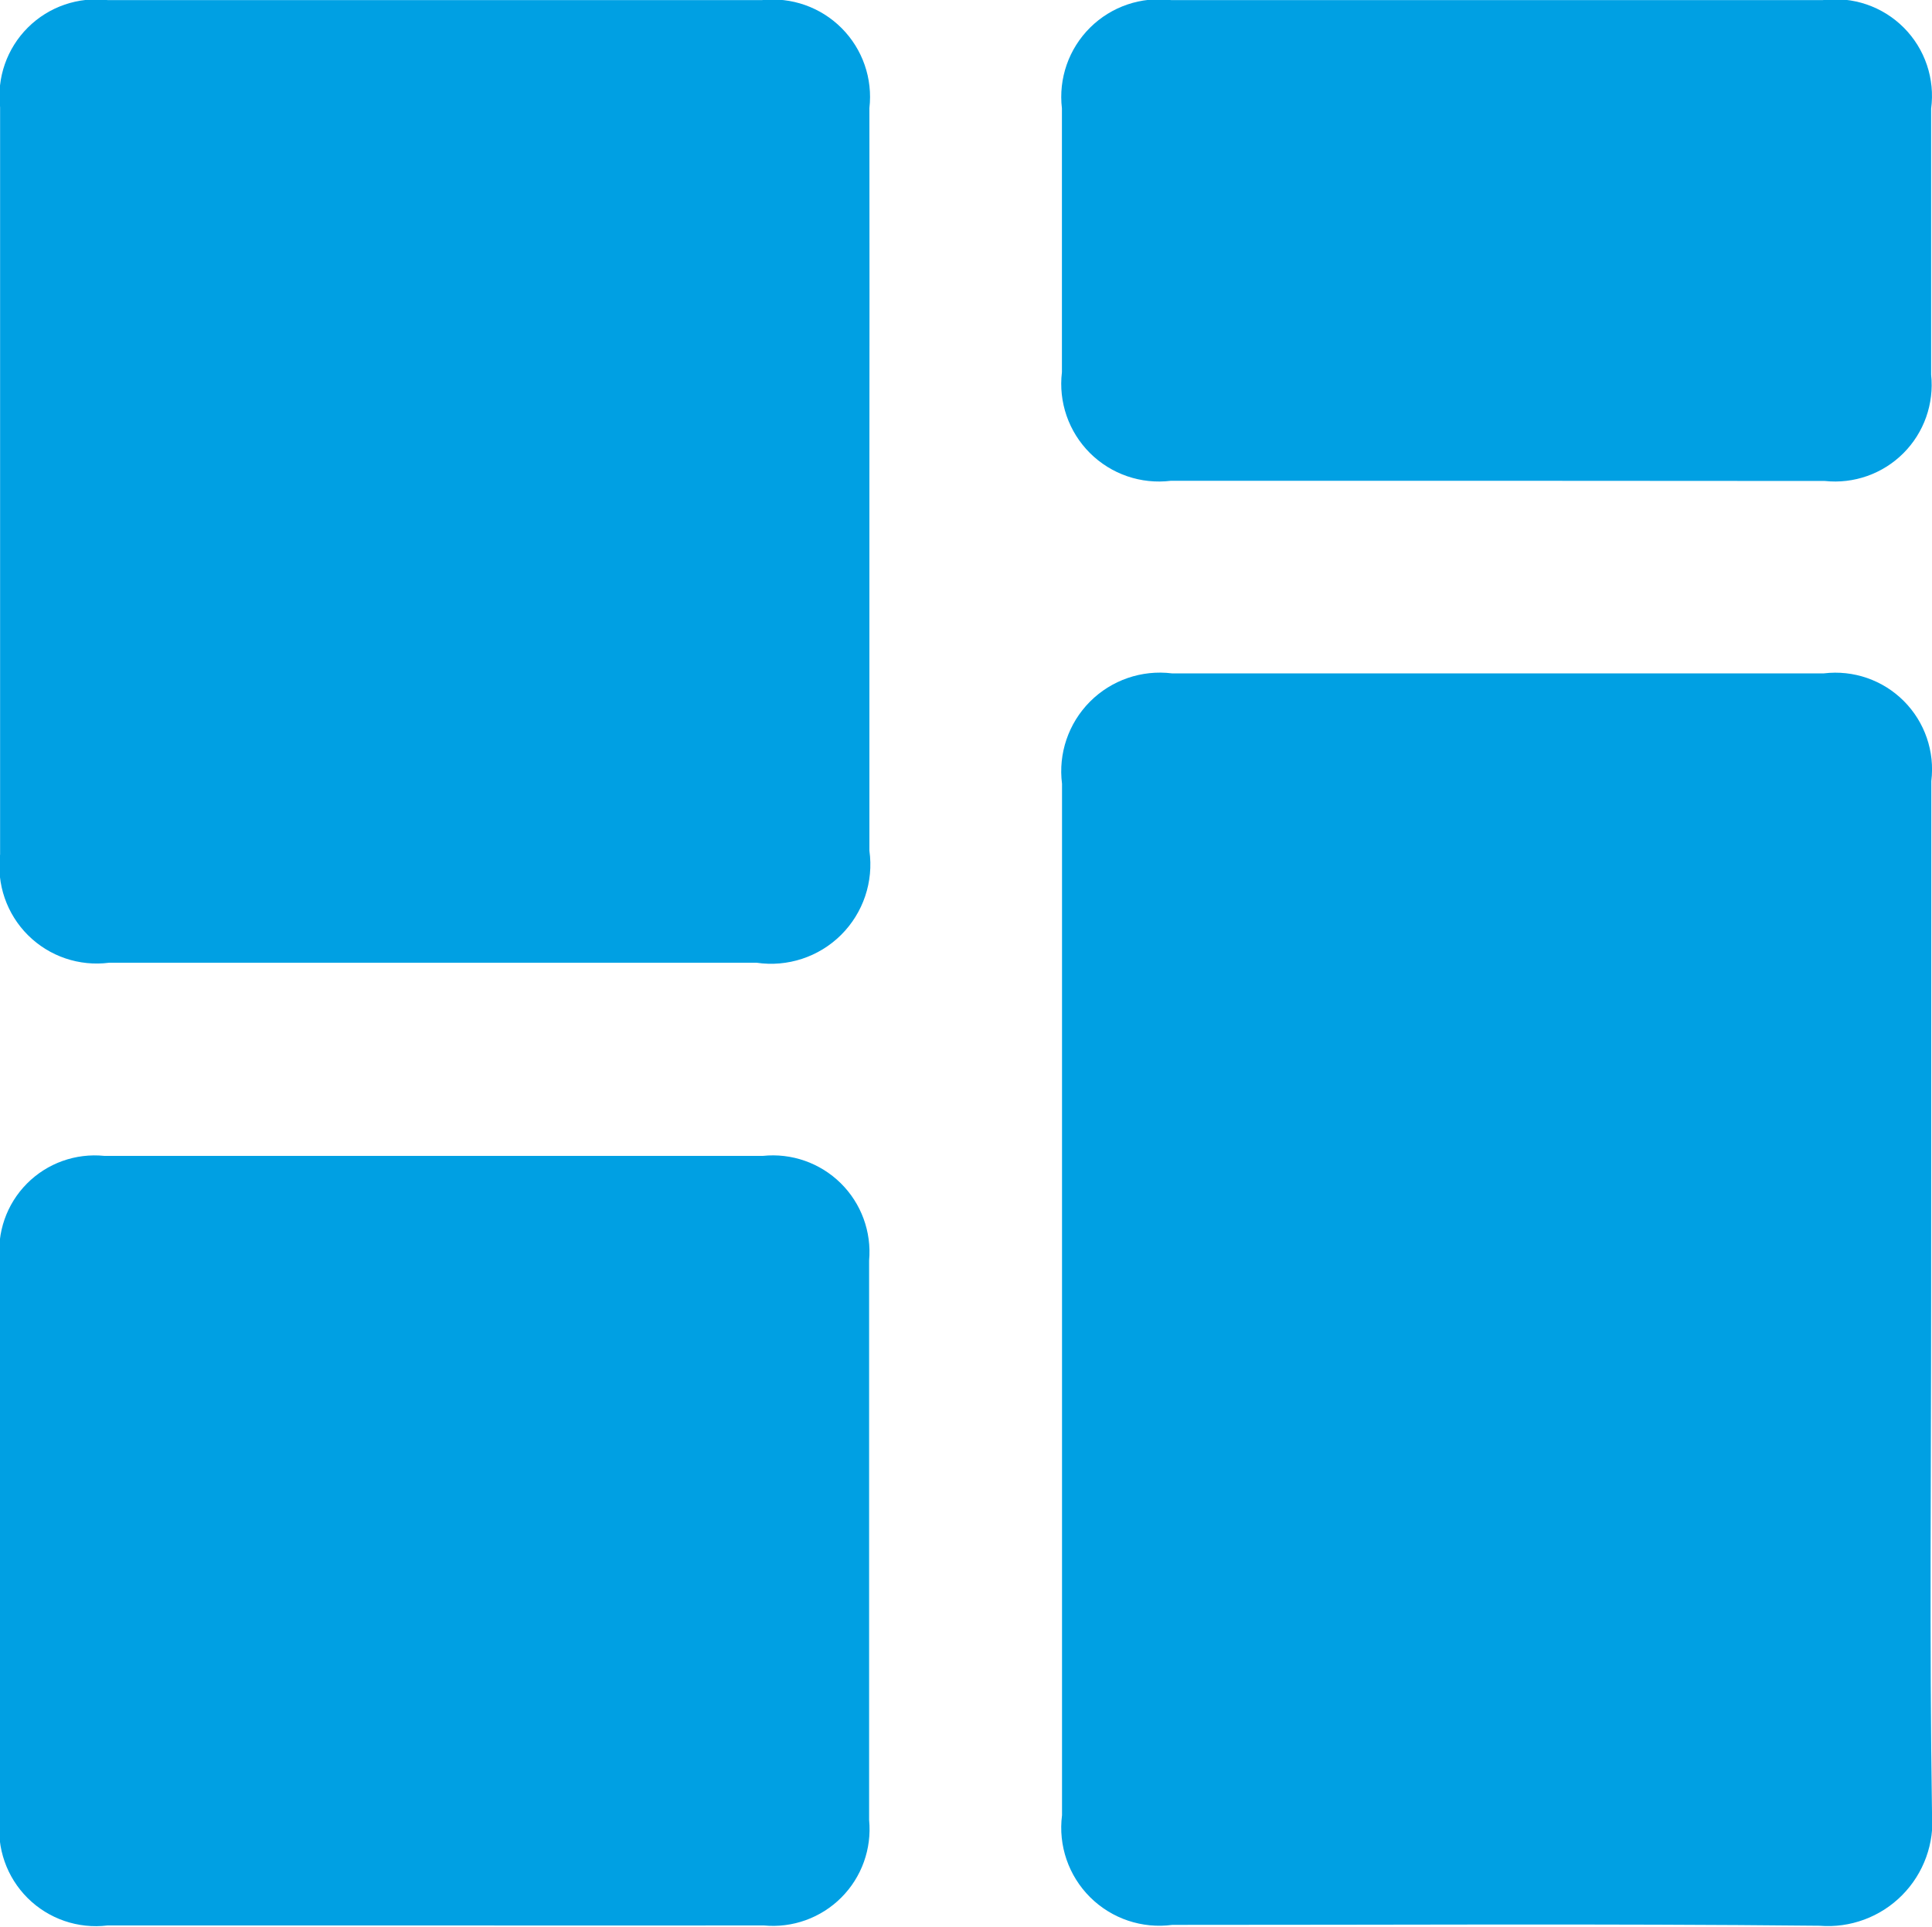
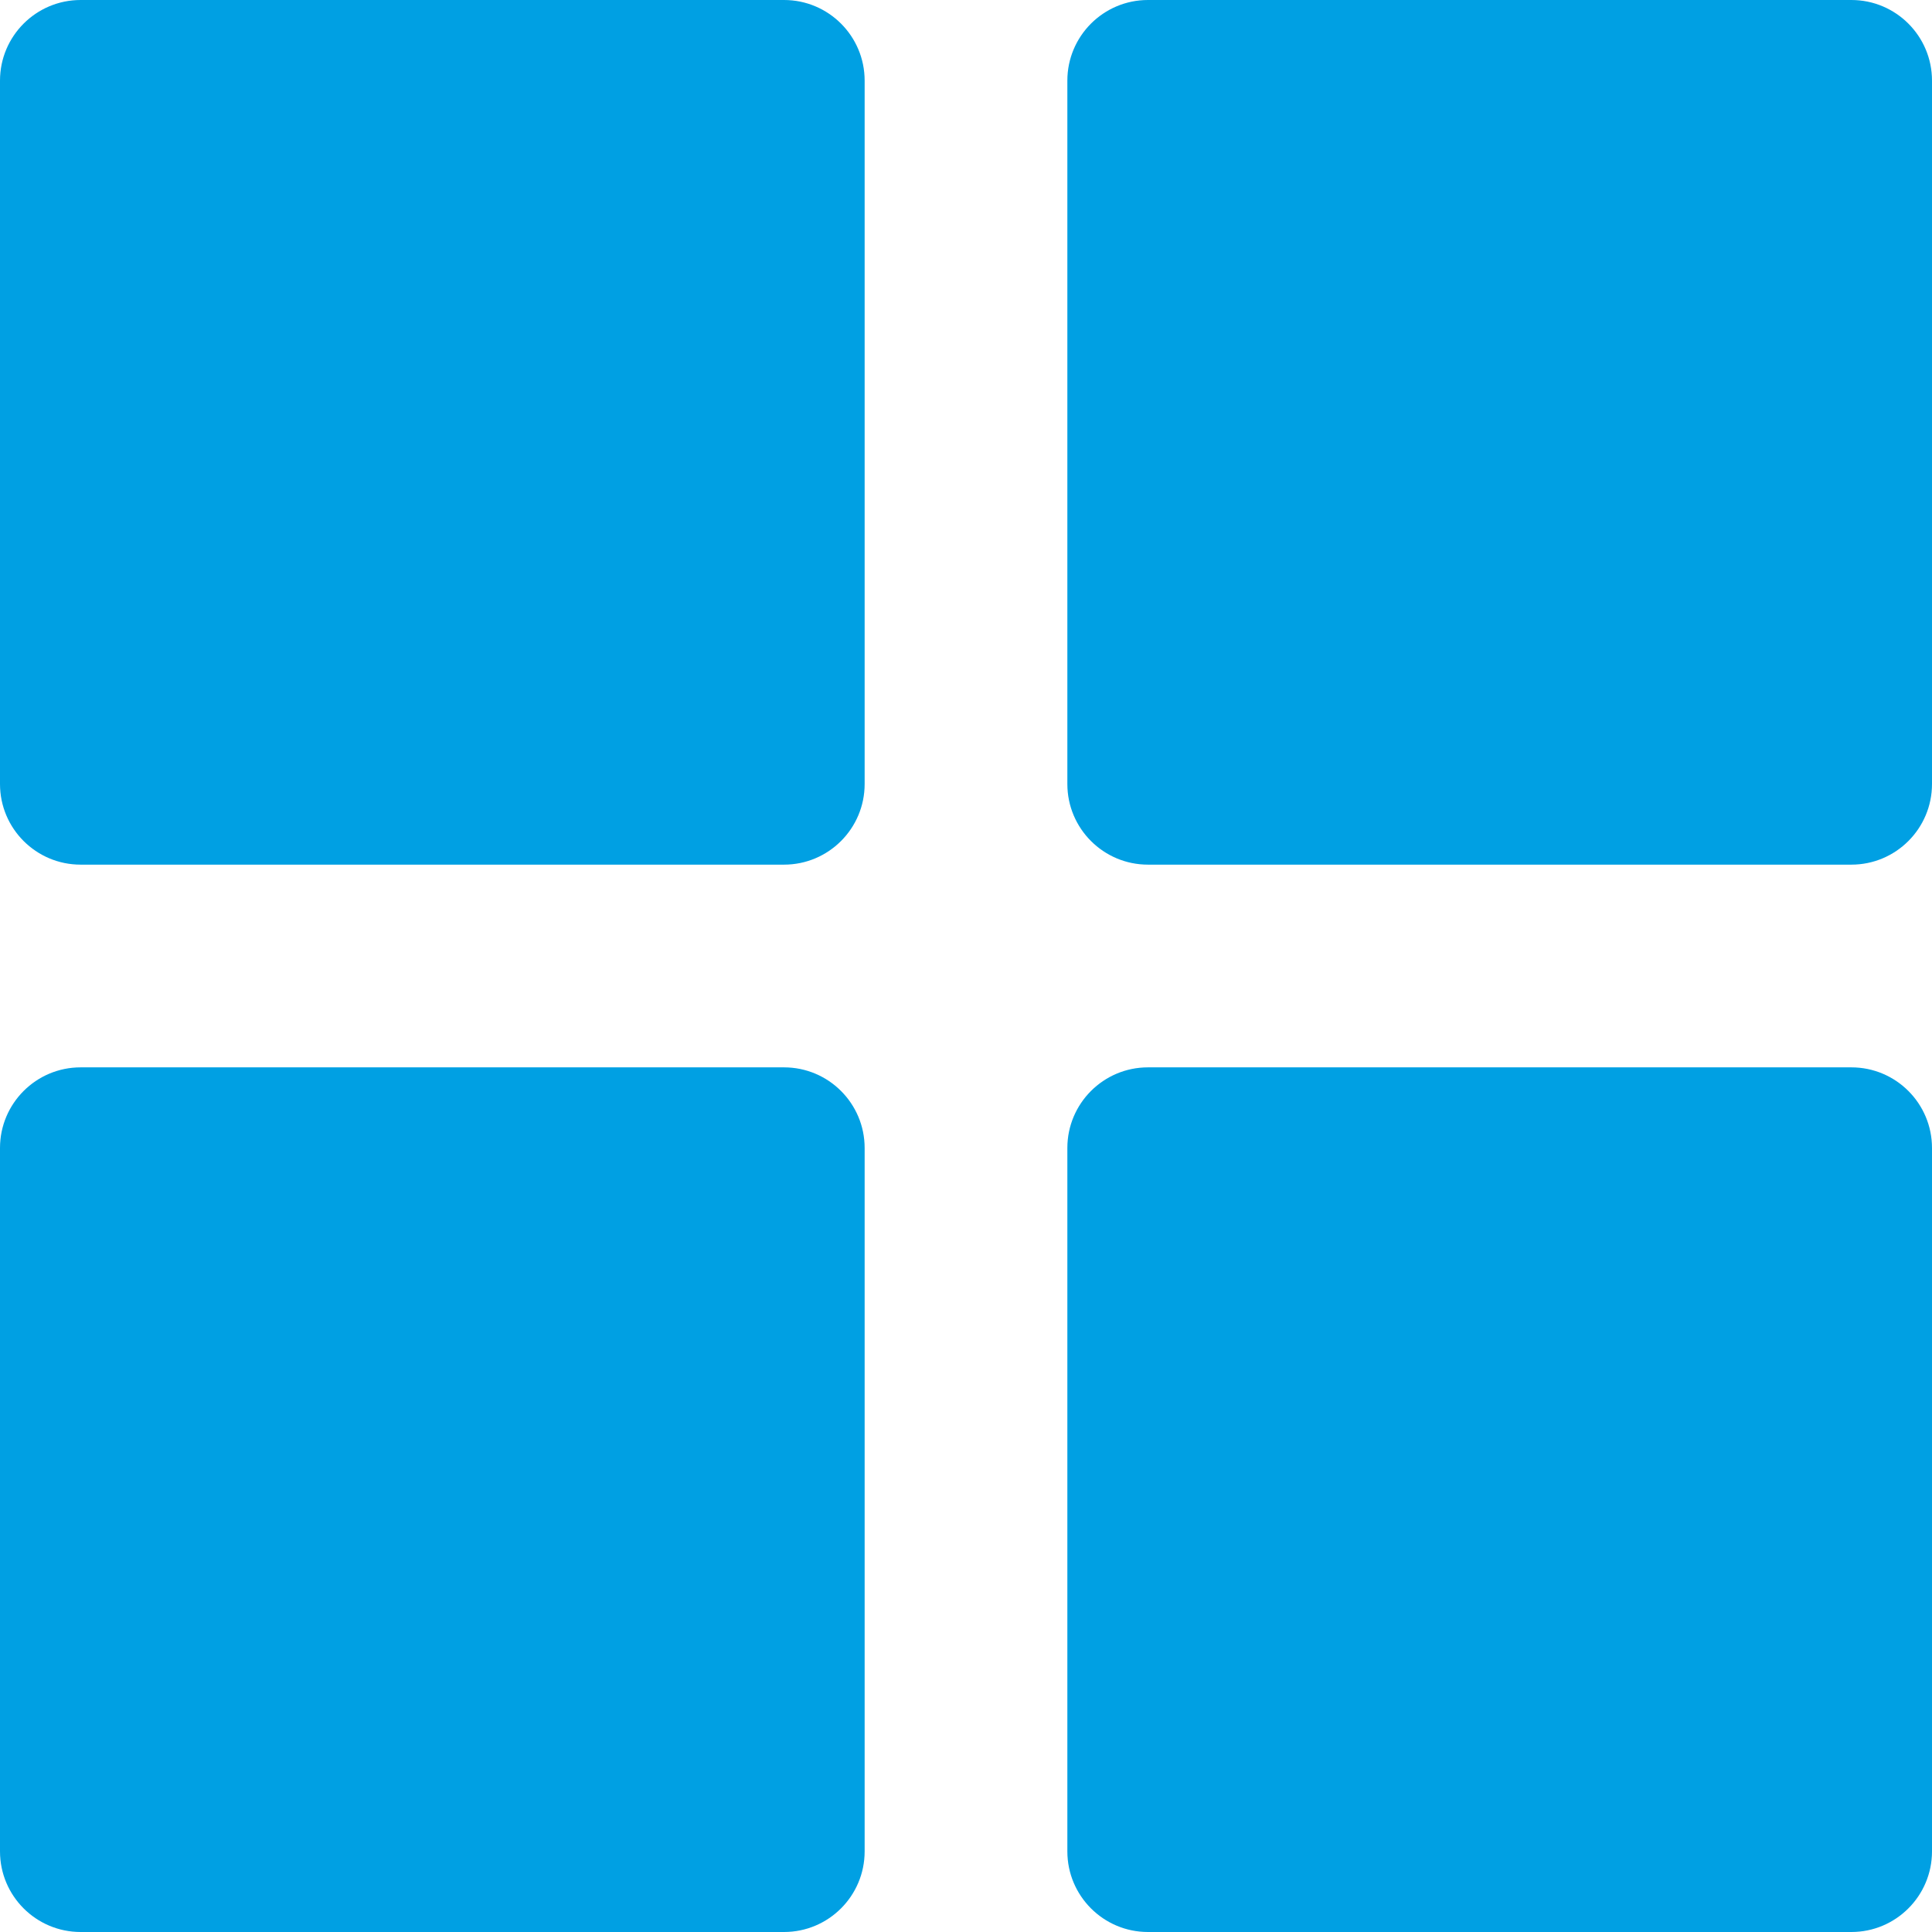
- <svg xmlns="http://www.w3.org/2000/svg" width="20" height="19.944" viewBox="0 0 20 19.944">
-   <g id="Dashboard" transform="translate(-93.97 -1473.474)">
-     <g id="Group_2390" data-name="Group 2390">
-       <path id="Path_767" data-name="Path 767" d="M113.961,1486.941c0,1.768-.018,3.537.009,5.3a1.081,1.081,0,0,1-1.164,1.172c-2.233-.023-4.468-.008-6.7-.009a1.015,1.015,0,0,1-1.142-1.135v-10.68a1.021,1.021,0,0,1,1.138-1.143q3.375,0,6.749,0a1,1,0,0,1,1.112,1.115Q113.962,1484.254,113.961,1486.941Z" fill="#00a0e3" />
-       <path id="Path_768" data-name="Path 768" d="M102.97,1478.449q0,1.917,0,3.833a1.028,1.028,0,0,1-1.168,1.16H95.1a1.007,1.007,0,0,1-1.129-1.122q0-3.868,0-7.736a1,1,0,0,1,1.114-1.109h6.773a1.008,1.008,0,0,1,1.112,1.118Q102.972,1476.522,102.97,1478.449Z" fill="#00a0e3" />
-       <path id="Path_769" data-name="Path 769" d="M98.483,1493.41q-1.7,0-3.4,0a1,1,0,0,1-1.115-1.107q0-2.884,0-5.769a.988.988,0,0,1,1.083-1.092q3.408,0,6.816,0a1,1,0,0,1,1.1,1.083q0,2.9,0,5.793a1,1,0,0,1-1.09,1.092C100.747,1493.412,99.615,1493.41,98.483,1493.41Z" fill="#00a0e3" />
-       <path id="Path_770" data-name="Path 770" d="M109.464,1478.452h-3.373a1.011,1.011,0,0,1-1.128-1.124q0-1.367,0-2.732a1.01,1.01,0,0,1,1.131-1.121h6.745a1,1,0,0,1,1.122,1.124q0,1.377,0,2.755a1,1,0,0,1-1.1,1.1C111.727,1478.454,110.6,1478.452,109.464,1478.452Z" fill="#00a0e3" />
-     </g>
-   </g>
+ <svg xmlns="http://www.w3.org/2000/svg" id="Dashboard" width="23.96" height="23.96" viewBox="0 0 23.96 23.96">
+   <rect id="Rectangle" width="10.723" height="10.723" rx="1" fill="#00a0e3" />
+   <rect id="Rectangle-2" data-name="Rectangle" width="10.723" height="10.723" rx="1" transform="translate(13.237)" fill="#00a0e3" />
+   <rect id="Rectangle-3" data-name="Rectangle" width="10.723" height="10.723" rx="1" transform="translate(13.237 13.237)" fill="#00a0e3" />
+   <rect id="Rectangle-4" data-name="Rectangle" width="10.723" height="10.723" rx="1" transform="translate(0 13.237)" fill="#00a0e3" />
</svg>
